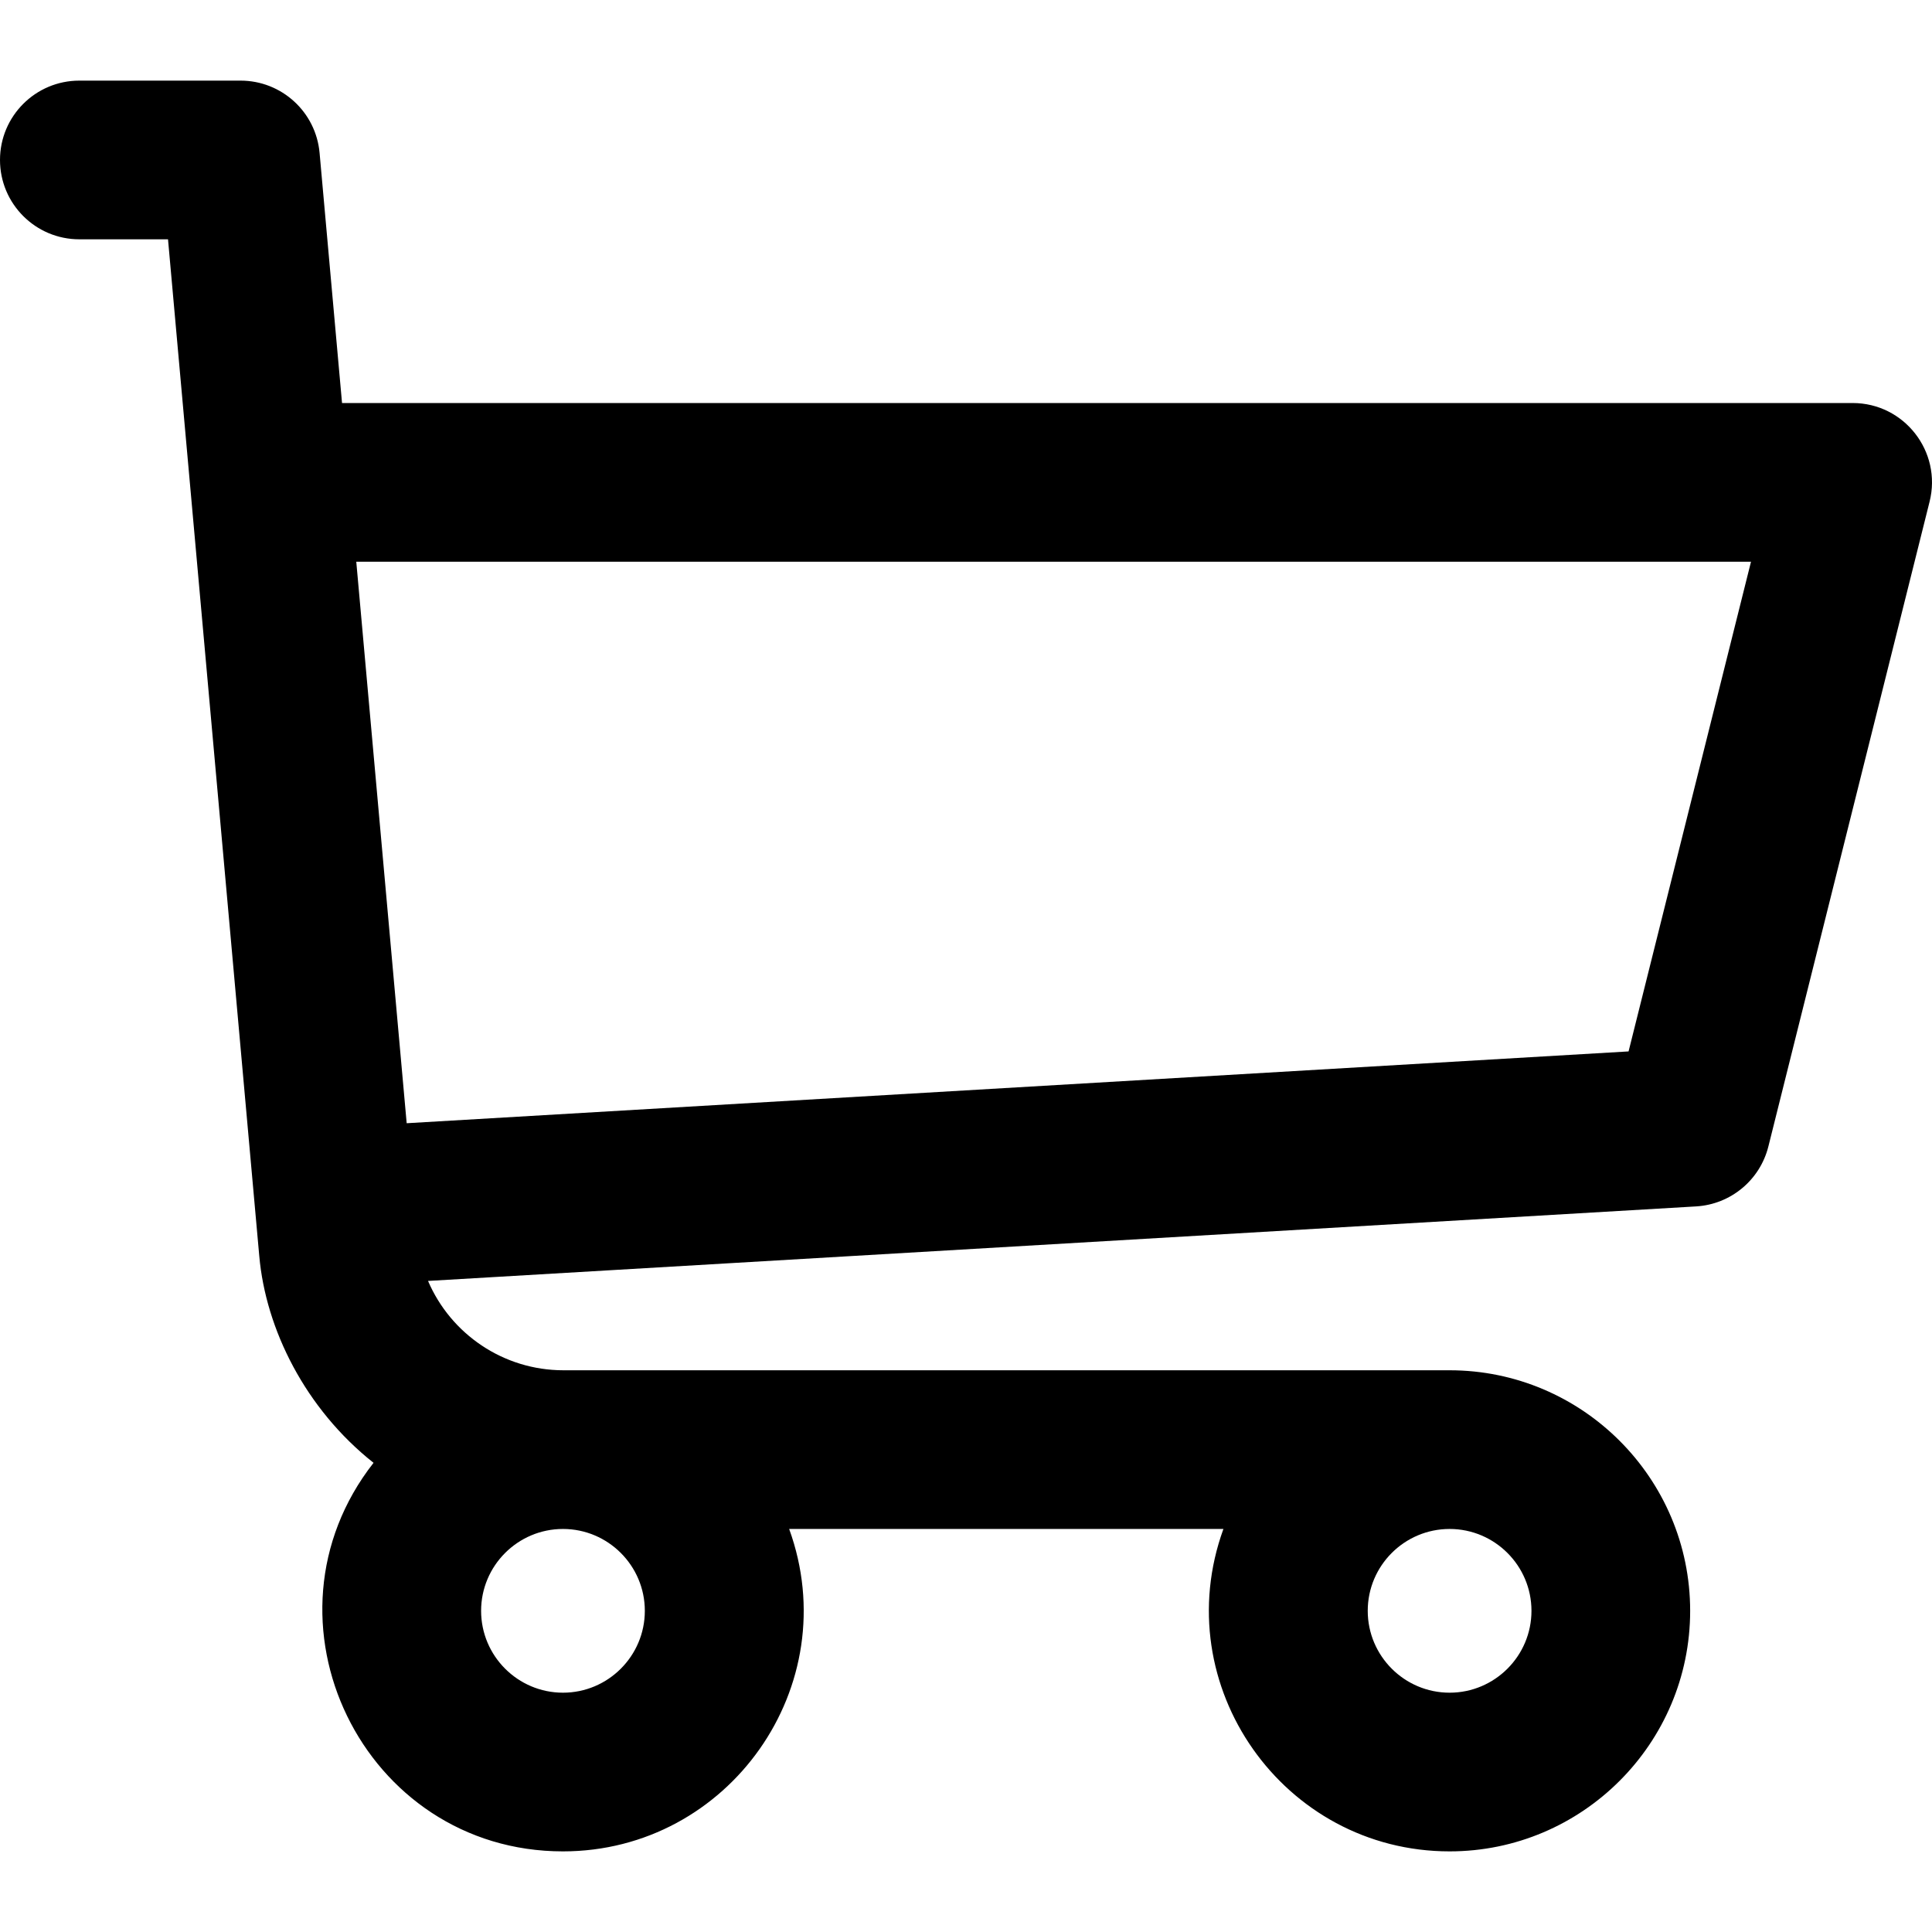
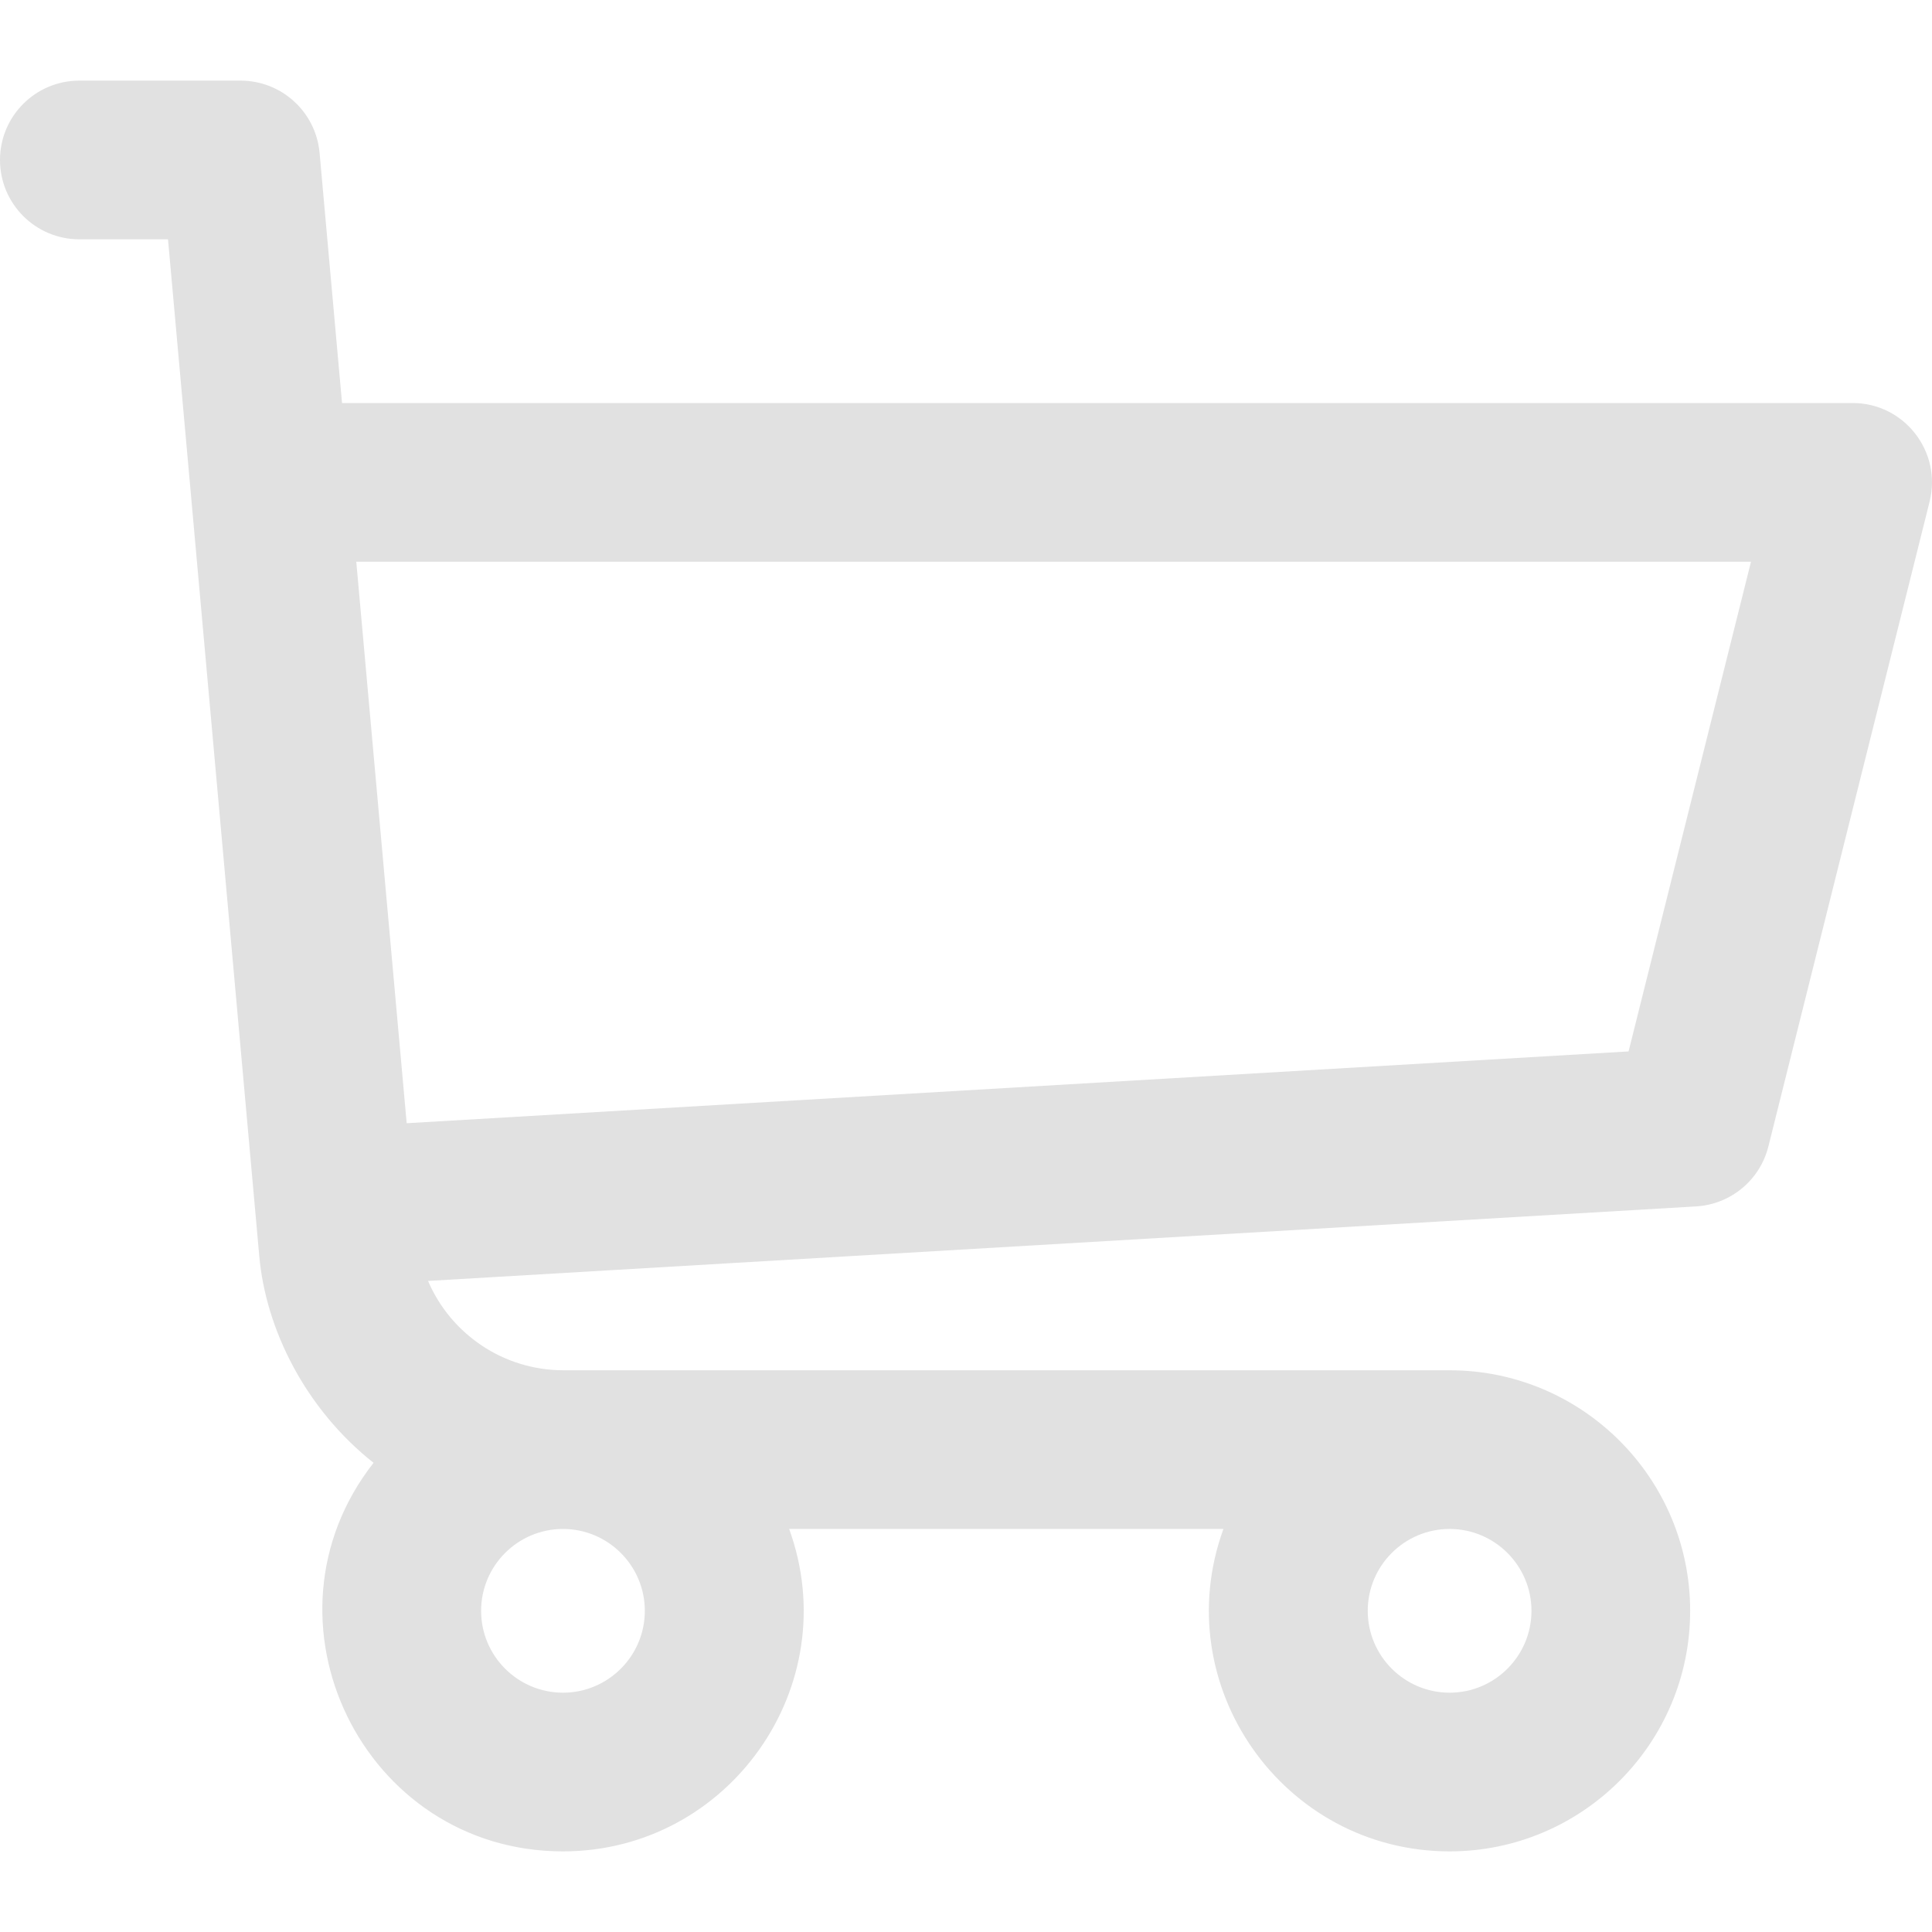
- <svg xmlns="http://www.w3.org/2000/svg" id="Layer_1" enable-background="new 0 0 511.343 511.343" height="512" viewBox="0 0 511.343 511.343" width="512">
+ <svg xmlns="http://www.w3.org/2000/svg" id="Layer_1" enable-background="new 0 0 511.343 511.343" height="512" viewBox="0 0 511.343 511.343" width="512" fill="rgb(225, 225, 225)">
  <path d="m490.334 106.668h-399.808l-5.943-66.207c-.972-10.827-10.046-19.123-20.916-19.123h-42.667c-11.598 0-21 9.402-21 21s9.402 21 21 21h23.468c12.825 142.882-20.321-226.415 24.153 269.089 1.714 19.394 12.193 40.439 30.245 54.739-32.547 41.564-2.809 102.839 50.134 102.839 43.942 0 74.935-43.826 59.866-85.334h114.936c-15.05 41.455 15.876 85.334 59.866 85.334 35.106 0 63.667-28.561 63.667-63.667s-28.561-63.667-63.667-63.667h-234.526c-15.952 0-29.853-9.624-35.853-23.646l335.608-19.724c9.162-.538 16.914-6.966 19.141-15.87l42.67-170.67c3.308-13.234-6.71-26.093-20.374-26.093zm-341.334 341.337c-11.946 0-21.666-9.72-21.666-21.667s9.72-21.667 21.666-21.667c11.947 0 21.667 9.72 21.667 21.667s-9.72 21.667-21.667 21.667zm234.667 0c-11.947 0-21.667-9.72-21.667-21.667s9.72-21.667 21.667-21.667 21.667 9.72 21.667 21.667-9.72 21.667-21.667 21.667zm47.366-169.726-323.397 19.005-13.34-148.617h369.142z" />
</svg>
